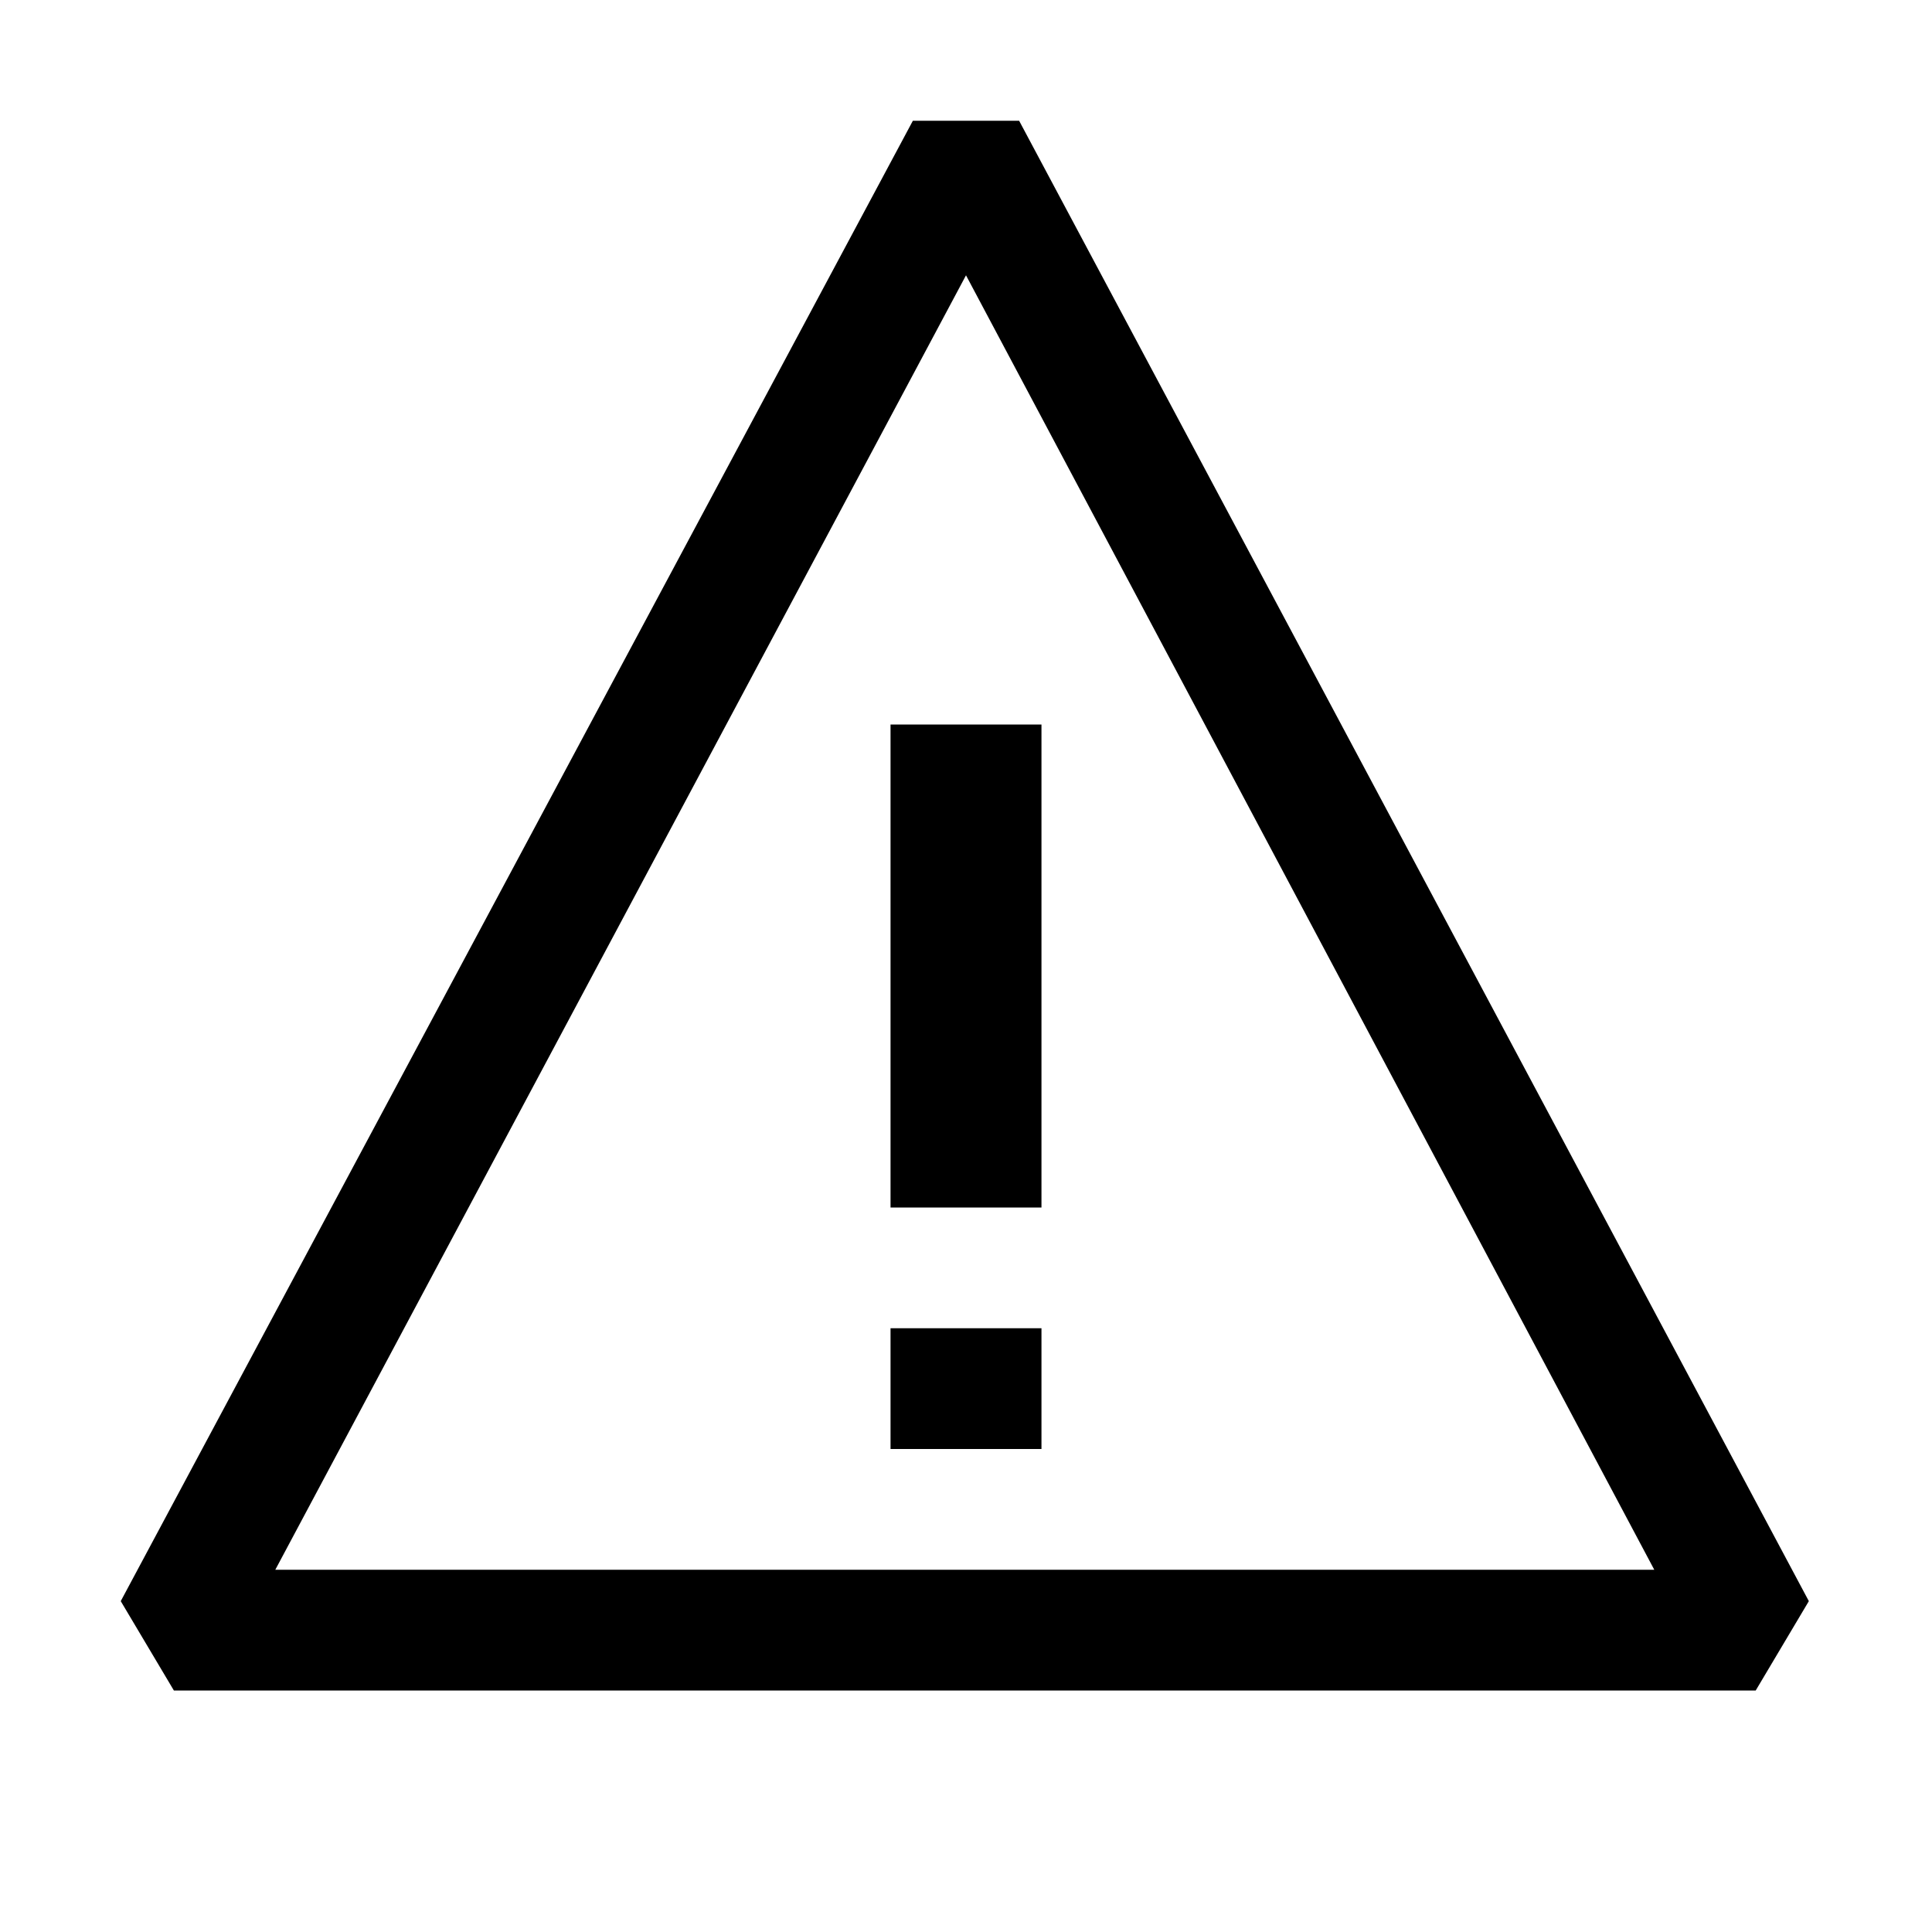
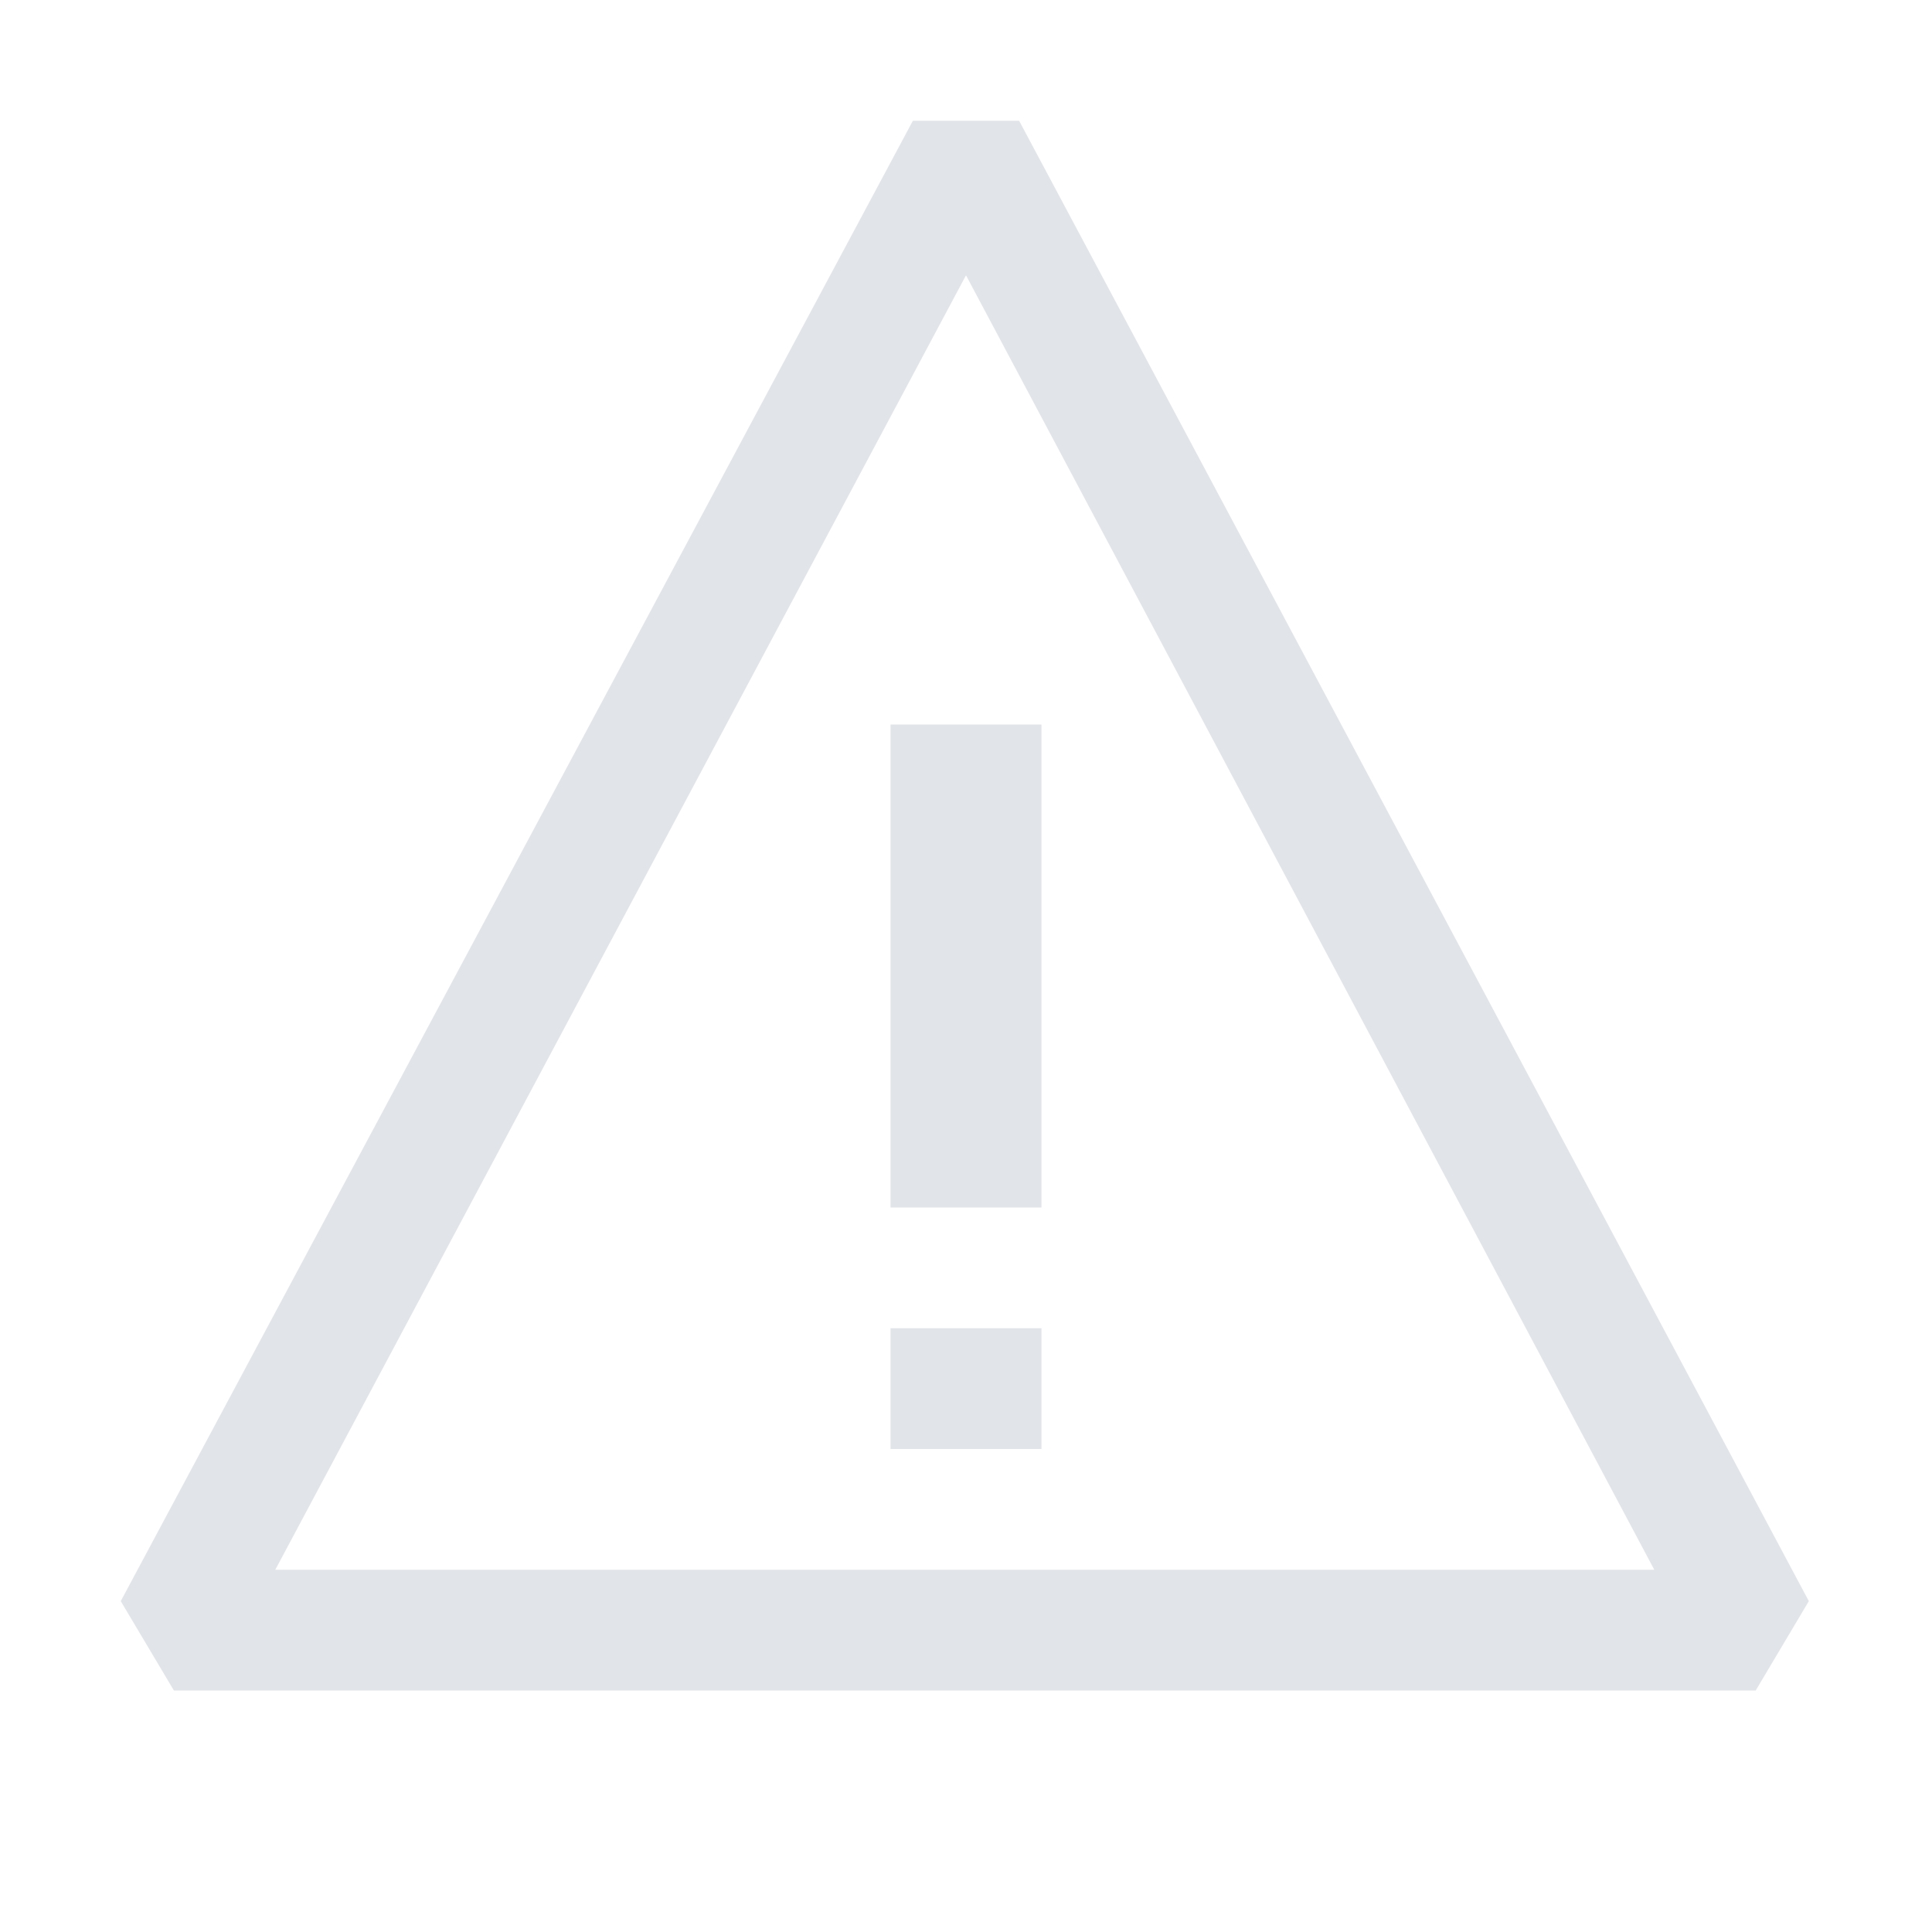
- <svg xmlns="http://www.w3.org/2000/svg" width="16" height="16" viewBox="0 0 16 16" fill="currentColor" class="Bottombar_icon__2SsHQ">
+ <svg xmlns="http://www.w3.org/2000/svg" width="16" height="16" viewBox="0 0 16 16" fill="rgb(225, 228, 232)" class="Bottombar_icon__2SsHQ">
  <path fill-rule="evenodd" clip-rule="evenodd" d="M7.56 1h.88l6.54 12.26-.44.74H1.44L1 13.26 7.56 1zM8 2.28L2.28 13H13.7L8 2.28zM8.625 12v-1h-1.25v1h1.25zm-1.25-2V6h1.25v4h-1.25z" />
</svg>
